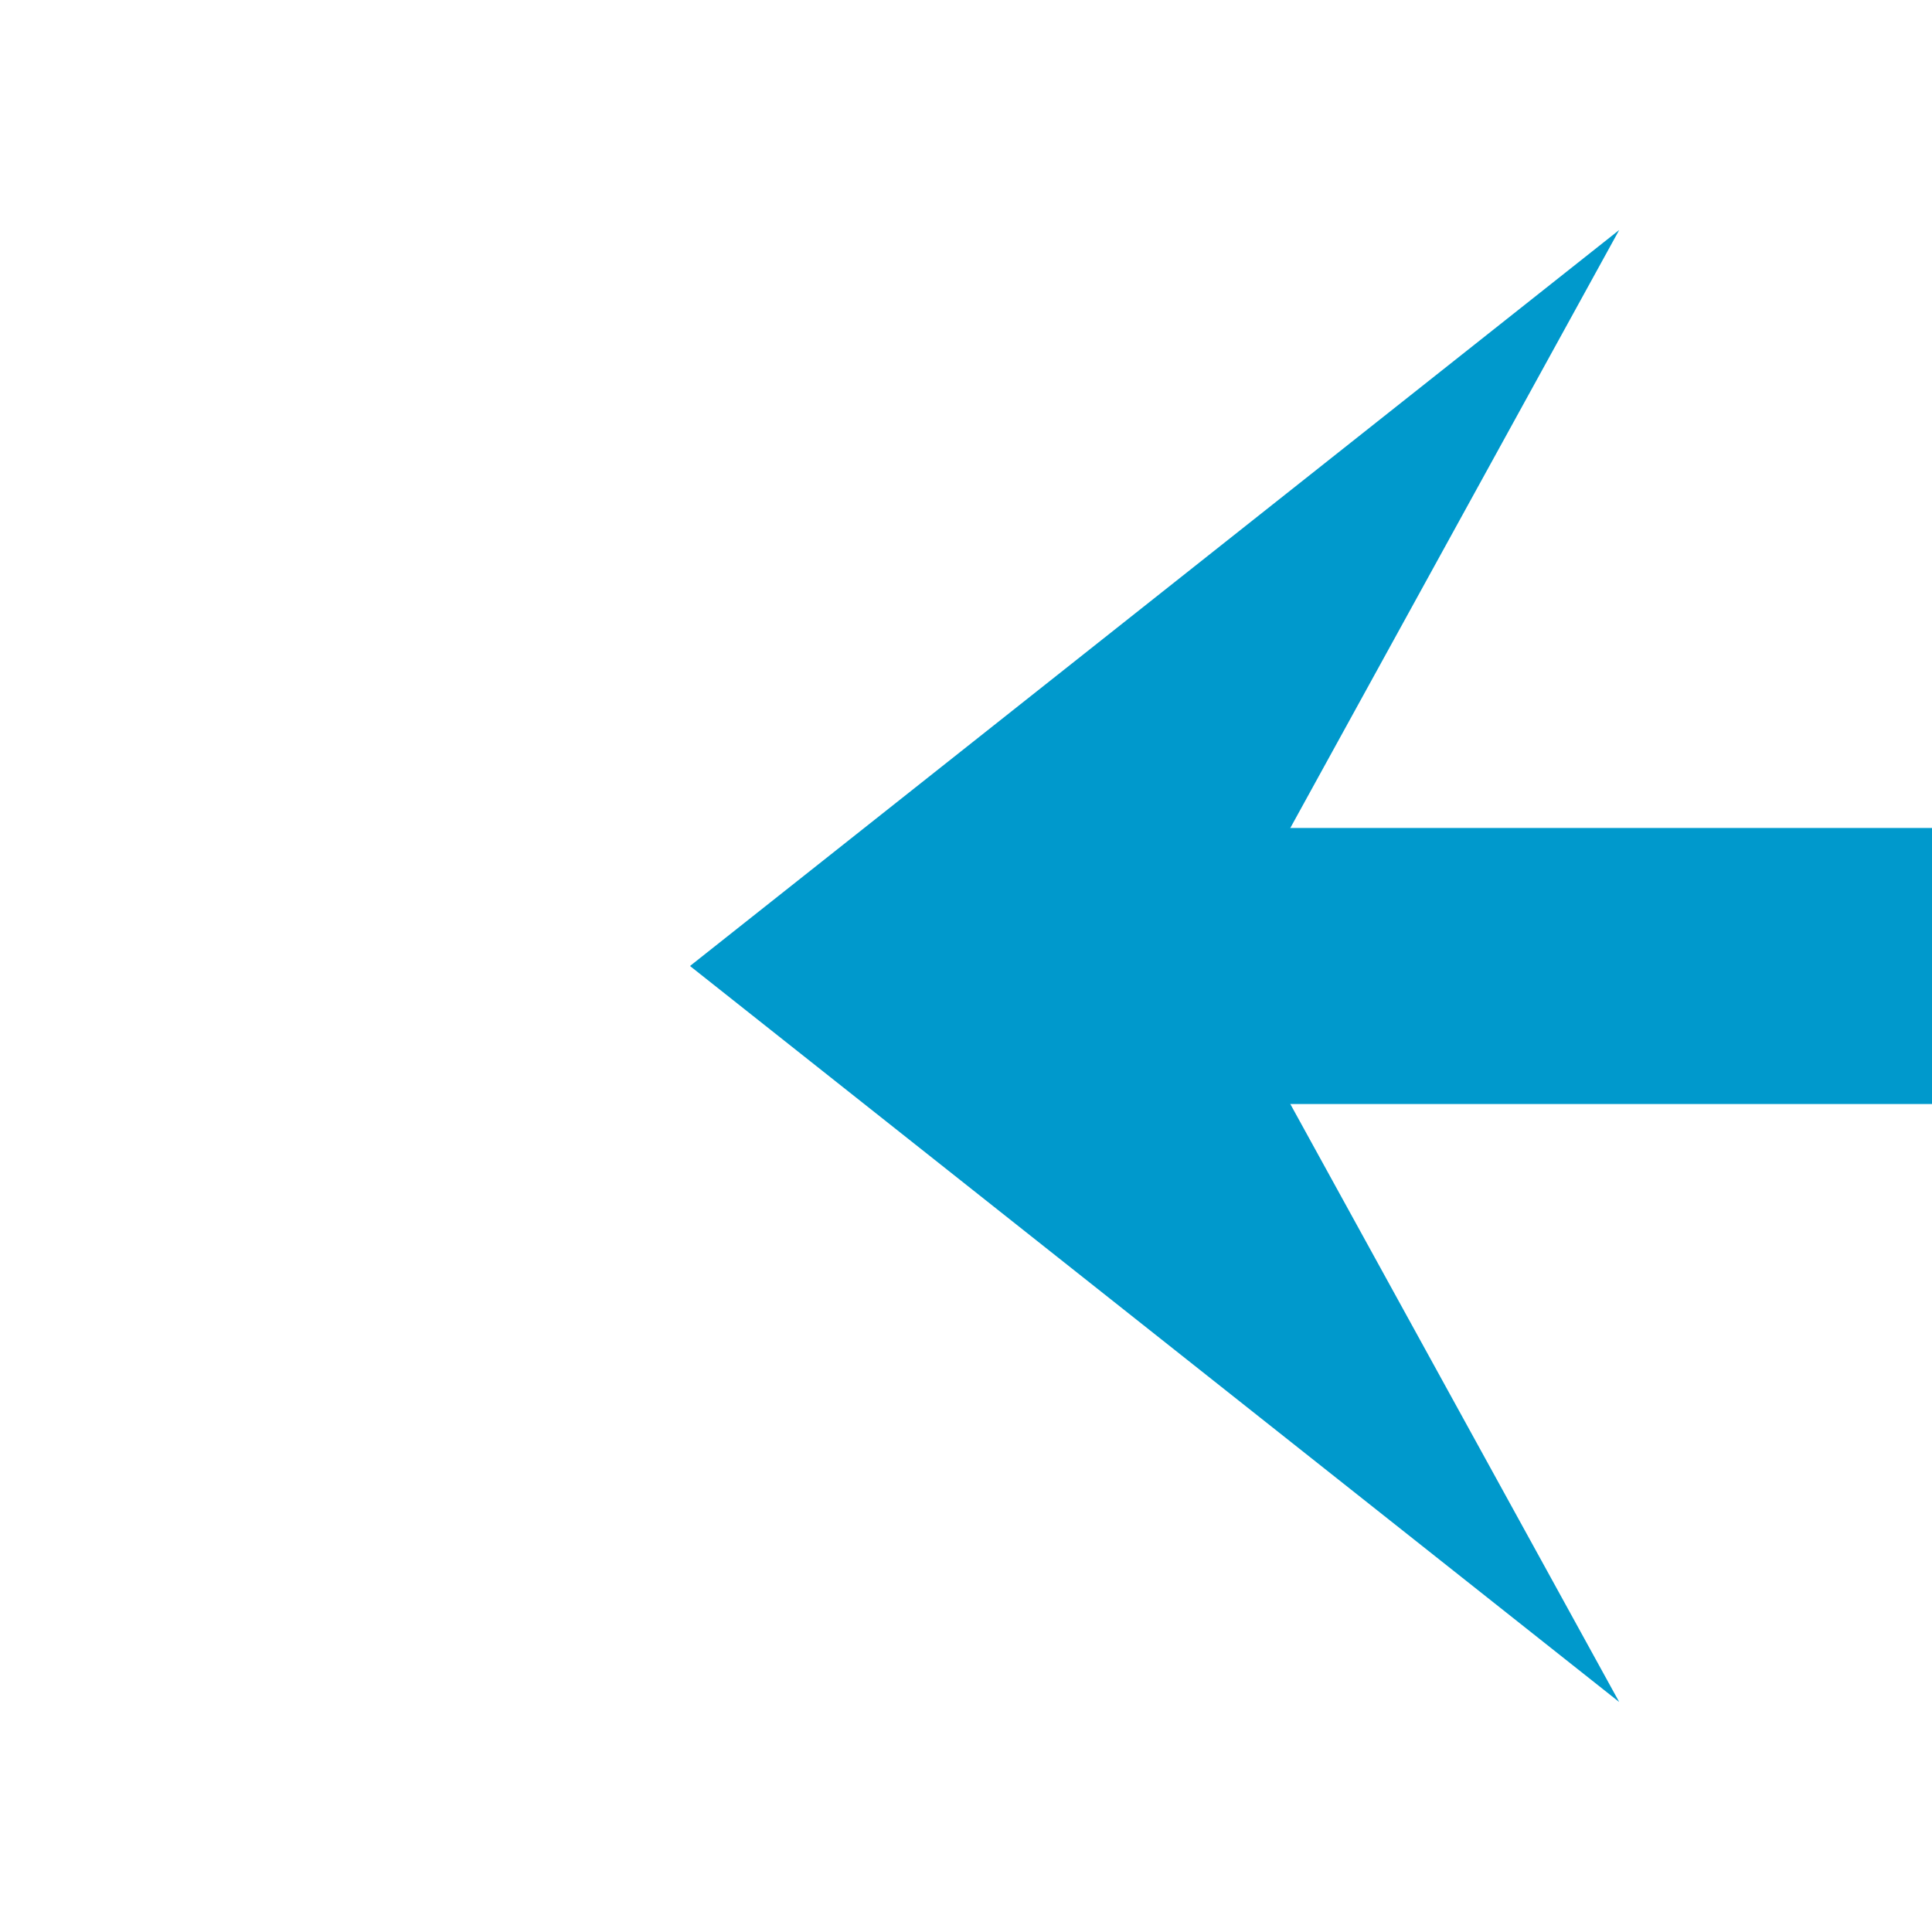
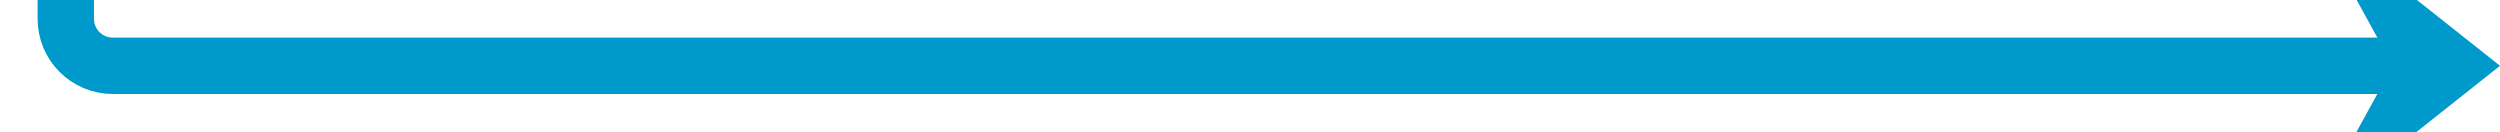
- <svg xmlns="http://www.w3.org/2000/svg" version="1.1" width="42px" height="42px" preserveAspectRatio="xMinYMid meet" viewBox="253 767  42 40">
-   <path d="M 1223 714  L 1223 782  A 5 5 0 0 1 1218 787 L 273 787  " stroke-width="6" stroke="#0099cc" fill="none" />
-   <path d="M 288.2 771  L 268 787  L 288.2 803  L 279.4 787  L 288.2 771  Z " fill-rule="nonzero" fill="#0099cc" stroke="none" />
+ <svg xmlns="http://www.w3.org/2000/svg" version="1.1" width="266px" height="14px" preserveAspectRatio="xMinYMid meet" viewBox="383 1913  266 12">
+   <path d="M 403 1803  L 395 1803  A 5 5 0 0 0 390 1808 L 390 1914  A 5 5 0 0 0 395 1919 L 644 1919  " stroke-width="6" stroke="#0099cc" fill="none" />
+   <path d="M 628.8 1935  L 649 1919  L 628.8 1903  L 637.6 1919  L 628.8 1935  Z " fill-rule="nonzero" fill="#0099cc" stroke="none" />
</svg>
